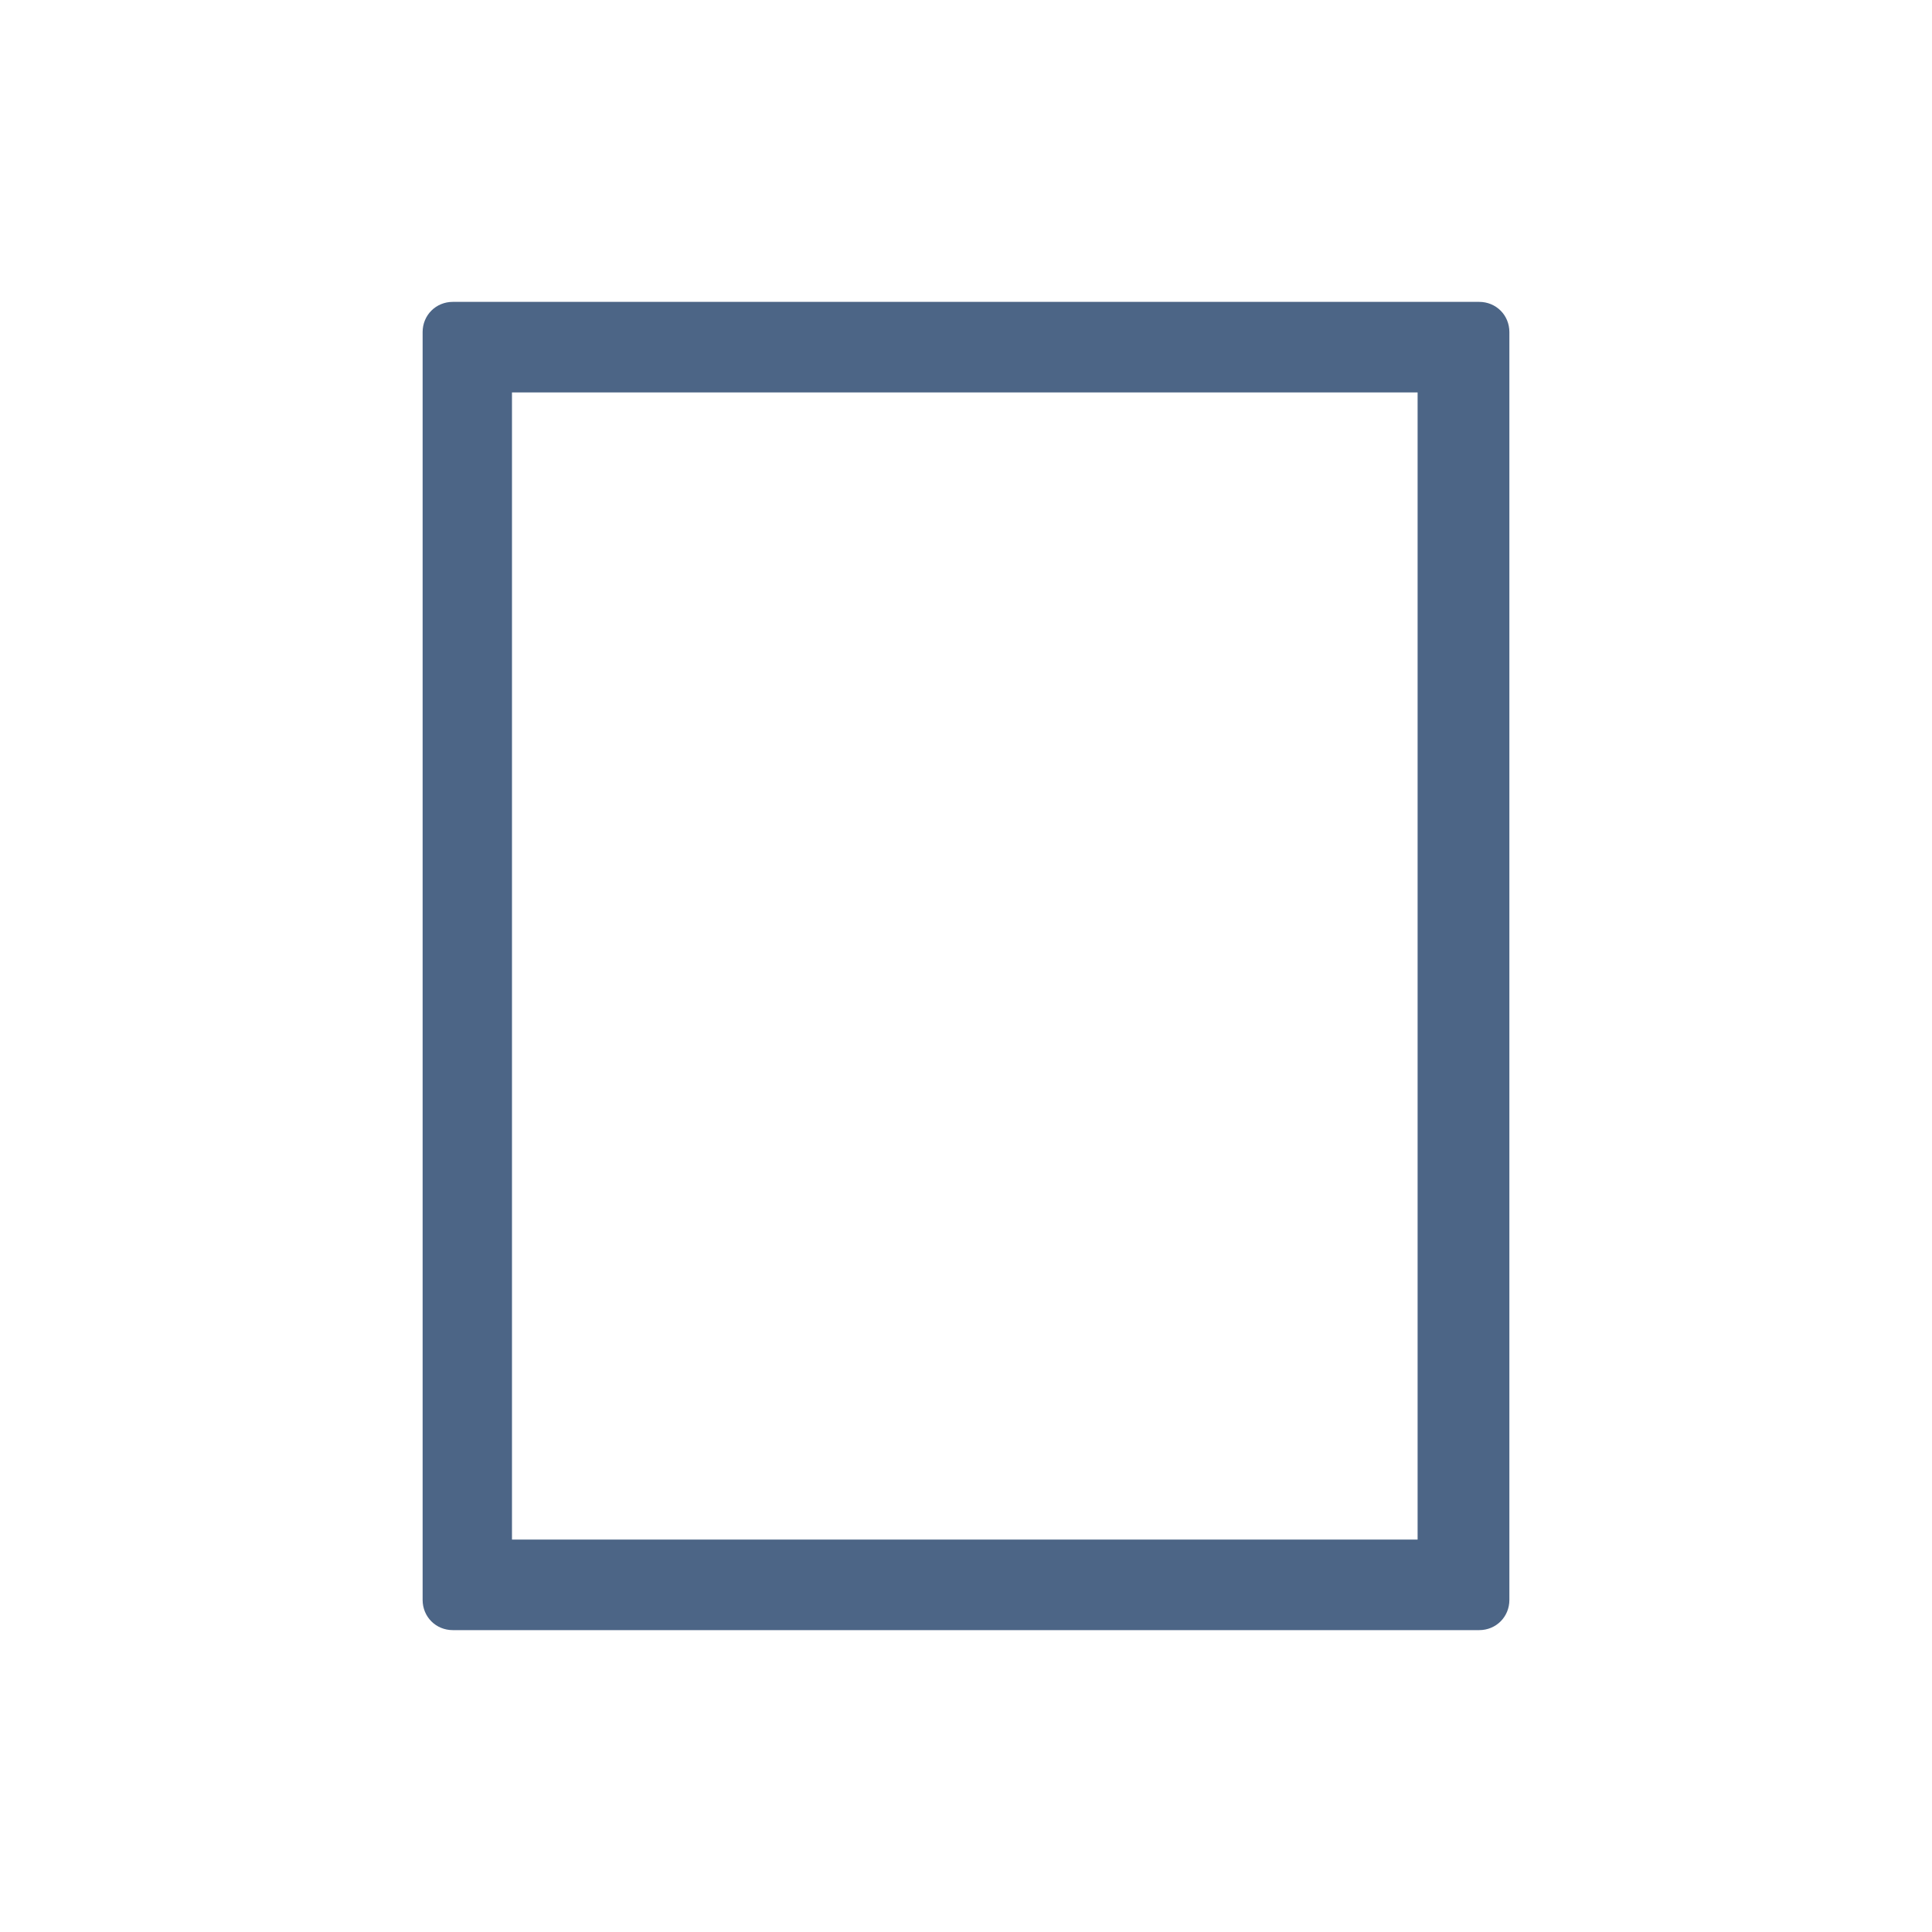
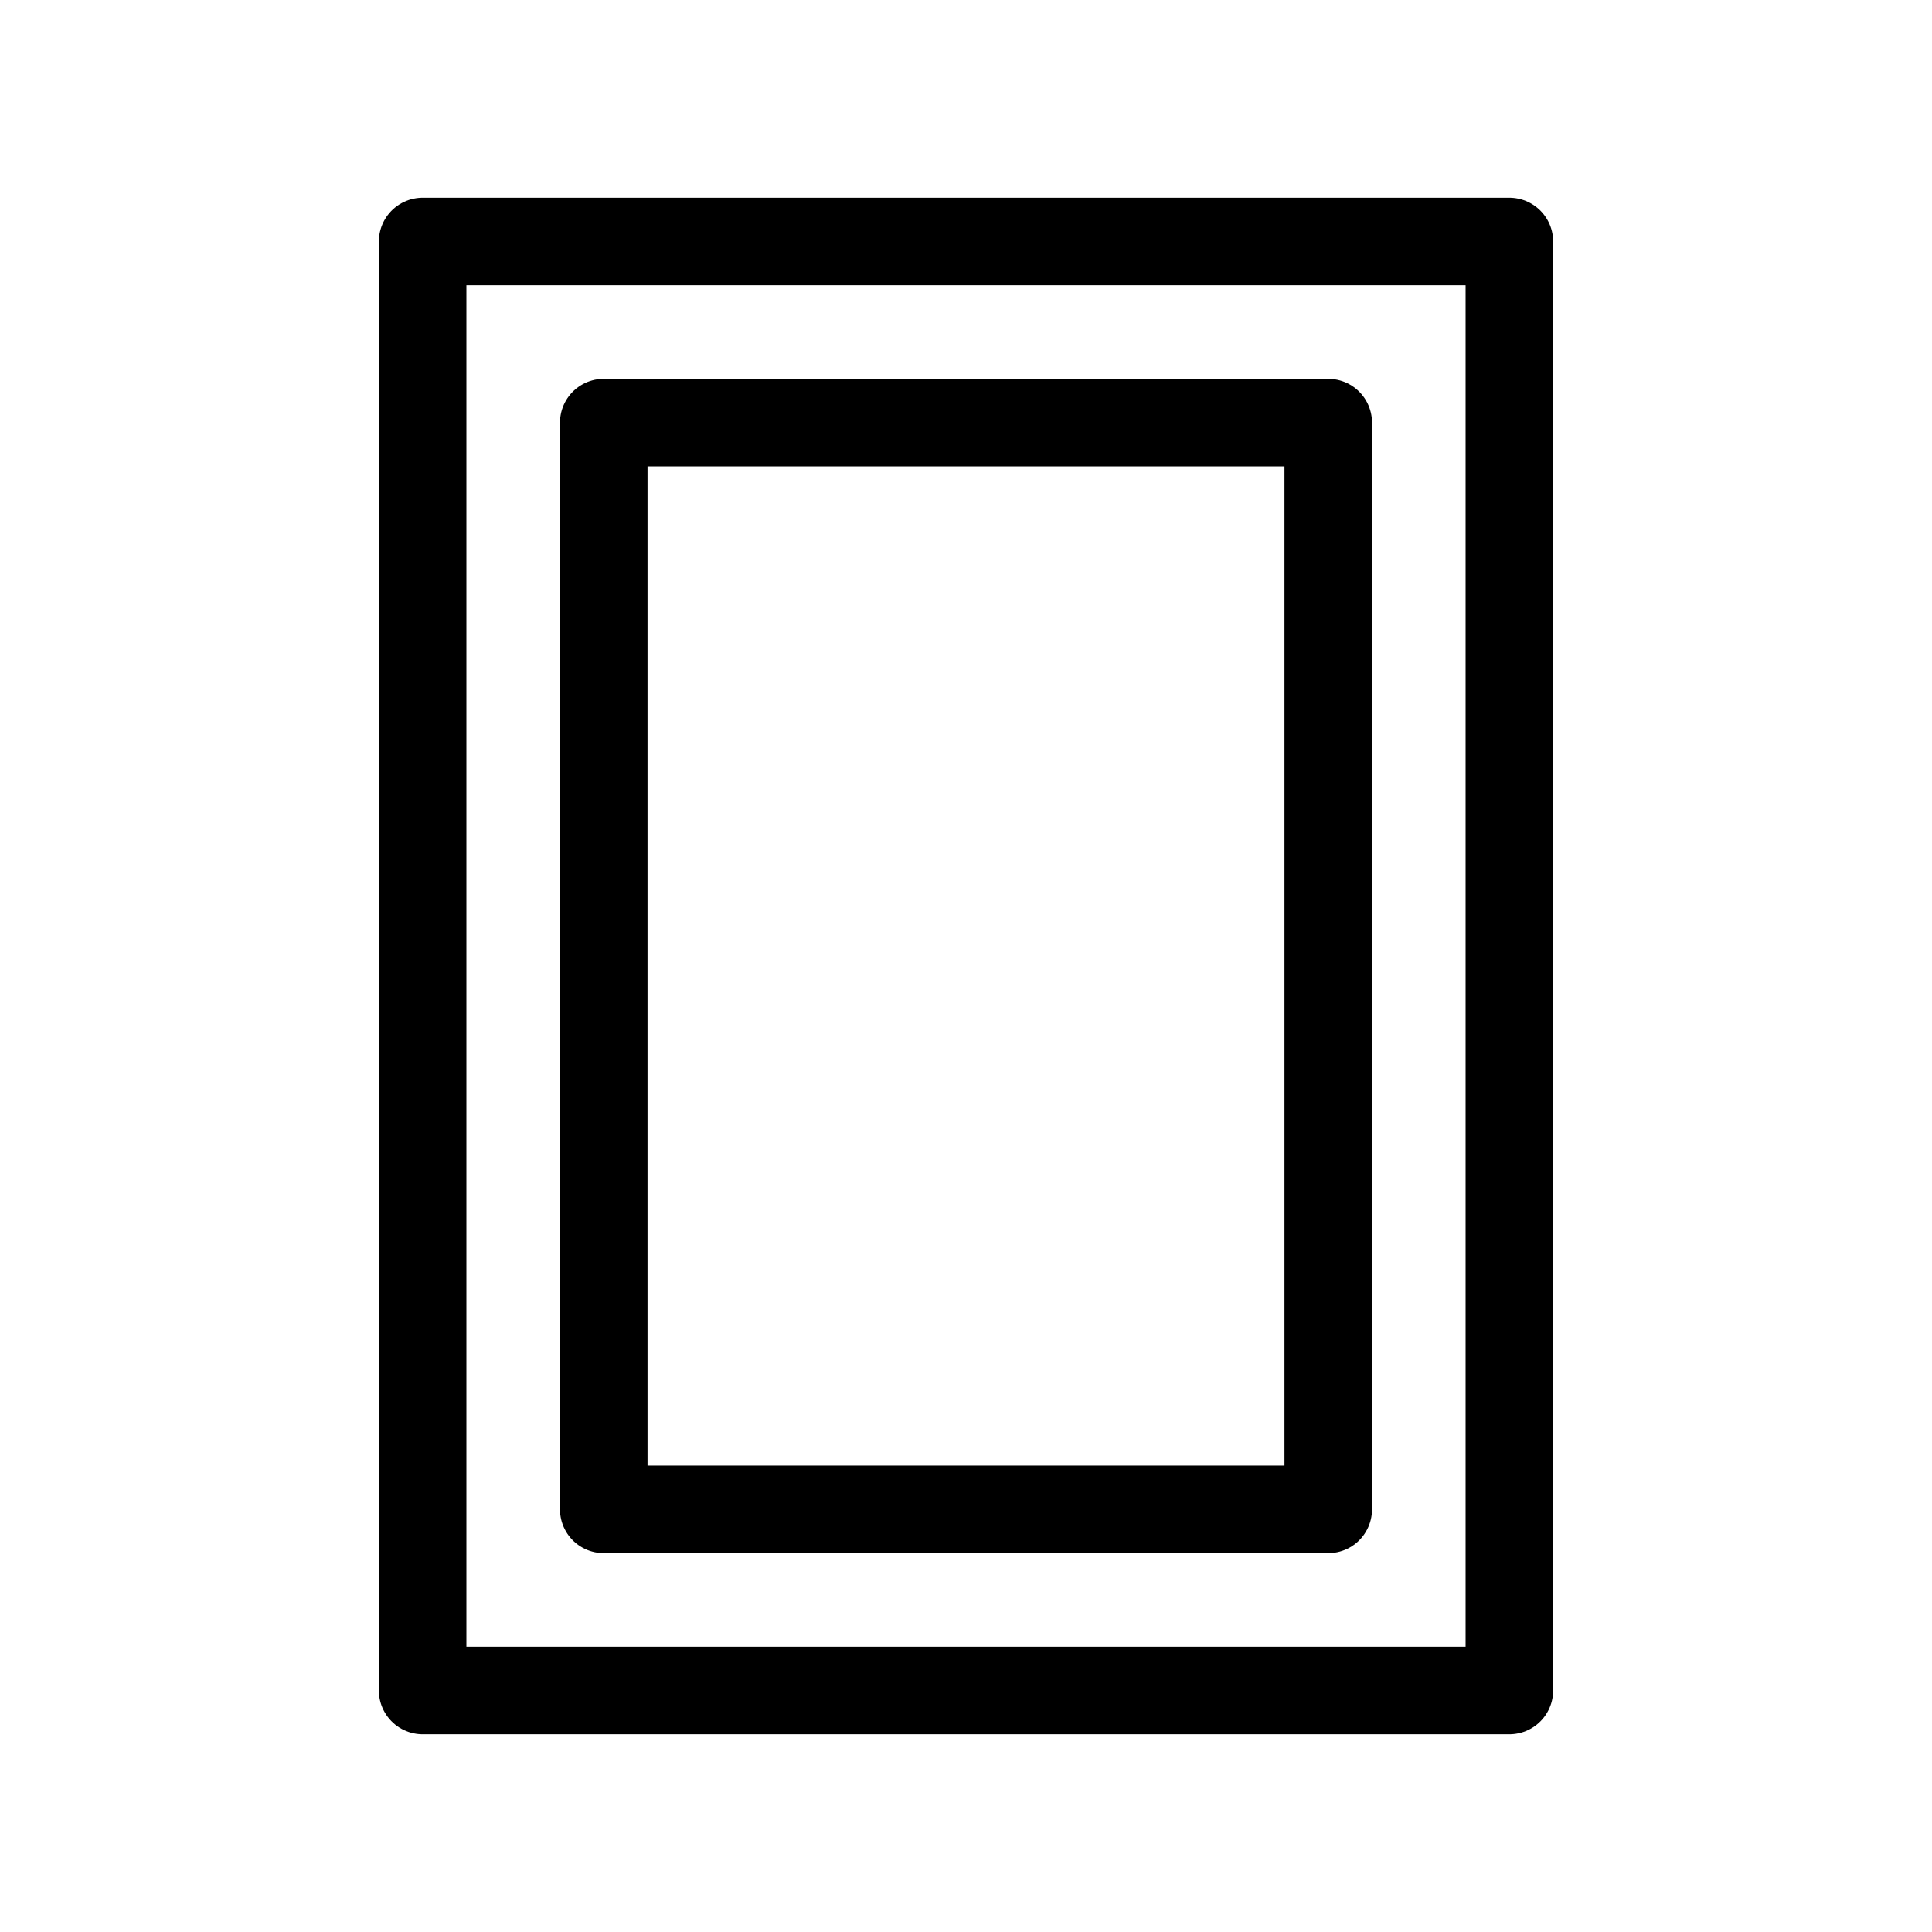
- <svg xmlns="http://www.w3.org/2000/svg" xmlns:xlink="http://www.w3.org/1999/xlink" version="1.1" id="Layer_1" x="0px" y="0px" viewBox="0 0 320 320" style="enable-background:new 0 0 320 320;" xml:space="preserve">
-   <style type="text/css">
- 	.st0{clip-path:url(#SVGID_00000026121396362571399240000013380411986494671807_);fill:#4C6586;}
- 	.st1{fill:none;}
- </style>
-   <g>
-     <g>
-       <defs>
-         <rect id="SVGID_1_" x="70" y="50" width="180" height="220" />
-       </defs>
-       <clipPath id="SVGID_00000057108715216545395410000011111037233854404799_">
-         <use xlink:href="#SVGID_1_" style="overflow:visible;" />
-       </clipPath>
-       <path style="clip-path:url(#SVGID_00000057108715216545395410000011111037233854404799_);fill:#4C6586;" d="M234.8,255h-150V65    h150V255z M250,265V55c0-2.8-2.2-5-5-5H75c-2.8,0-5,2.2-5,5v210c0,2.8,2.2,5,5,5h170C247.8,270,250,267.8,250,265" />
-     </g>
-   </g>
-   <rect class="st1" width="320" height="320" />
+ <svg xmlns="http://www.w3.org/2000/svg" id="cat-pg" width="32" height="32" viewBox="0 0 32 32">
+   <defs>
+     <style>.cls-1{fill:none;stroke:#000;stroke-linejoin:round;stroke-width:1.45px;}</style>
+   </defs>
+   <rect class="cls-1" x="7" y="4" width="18" height="24" />
+   <rect class="cls-1" x="10" y="7" width="12" height="18" />
</svg>
